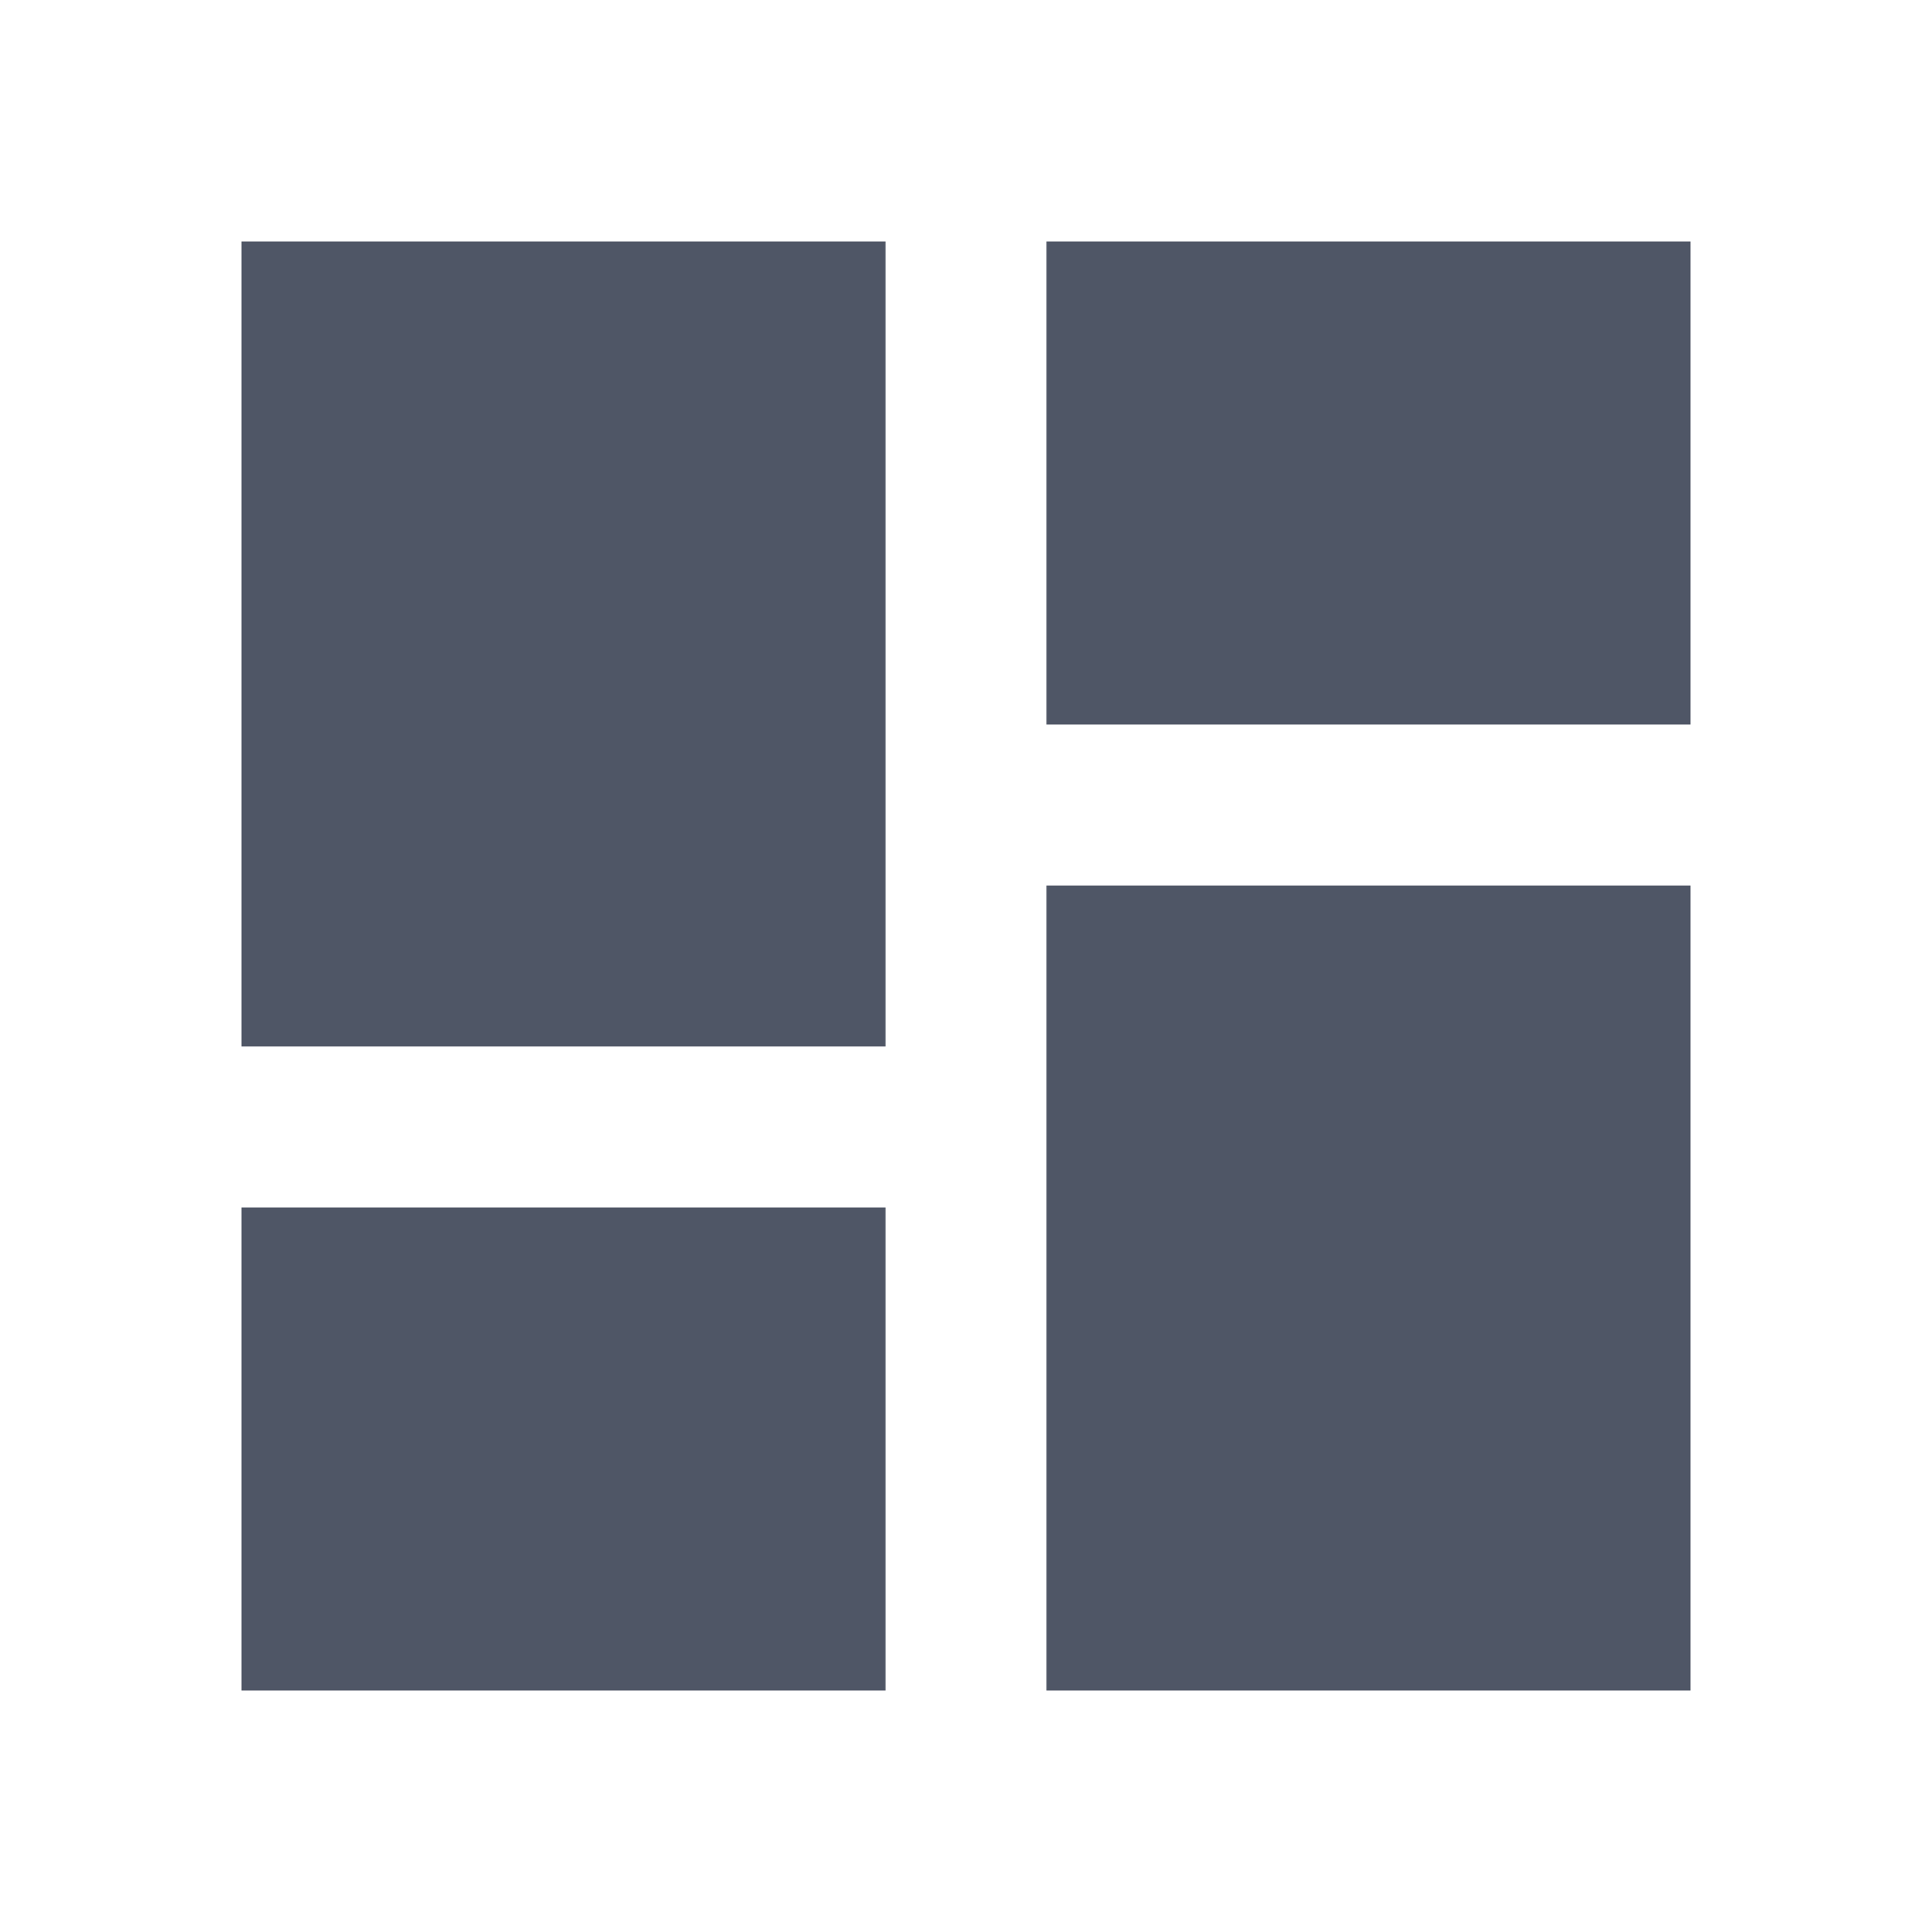
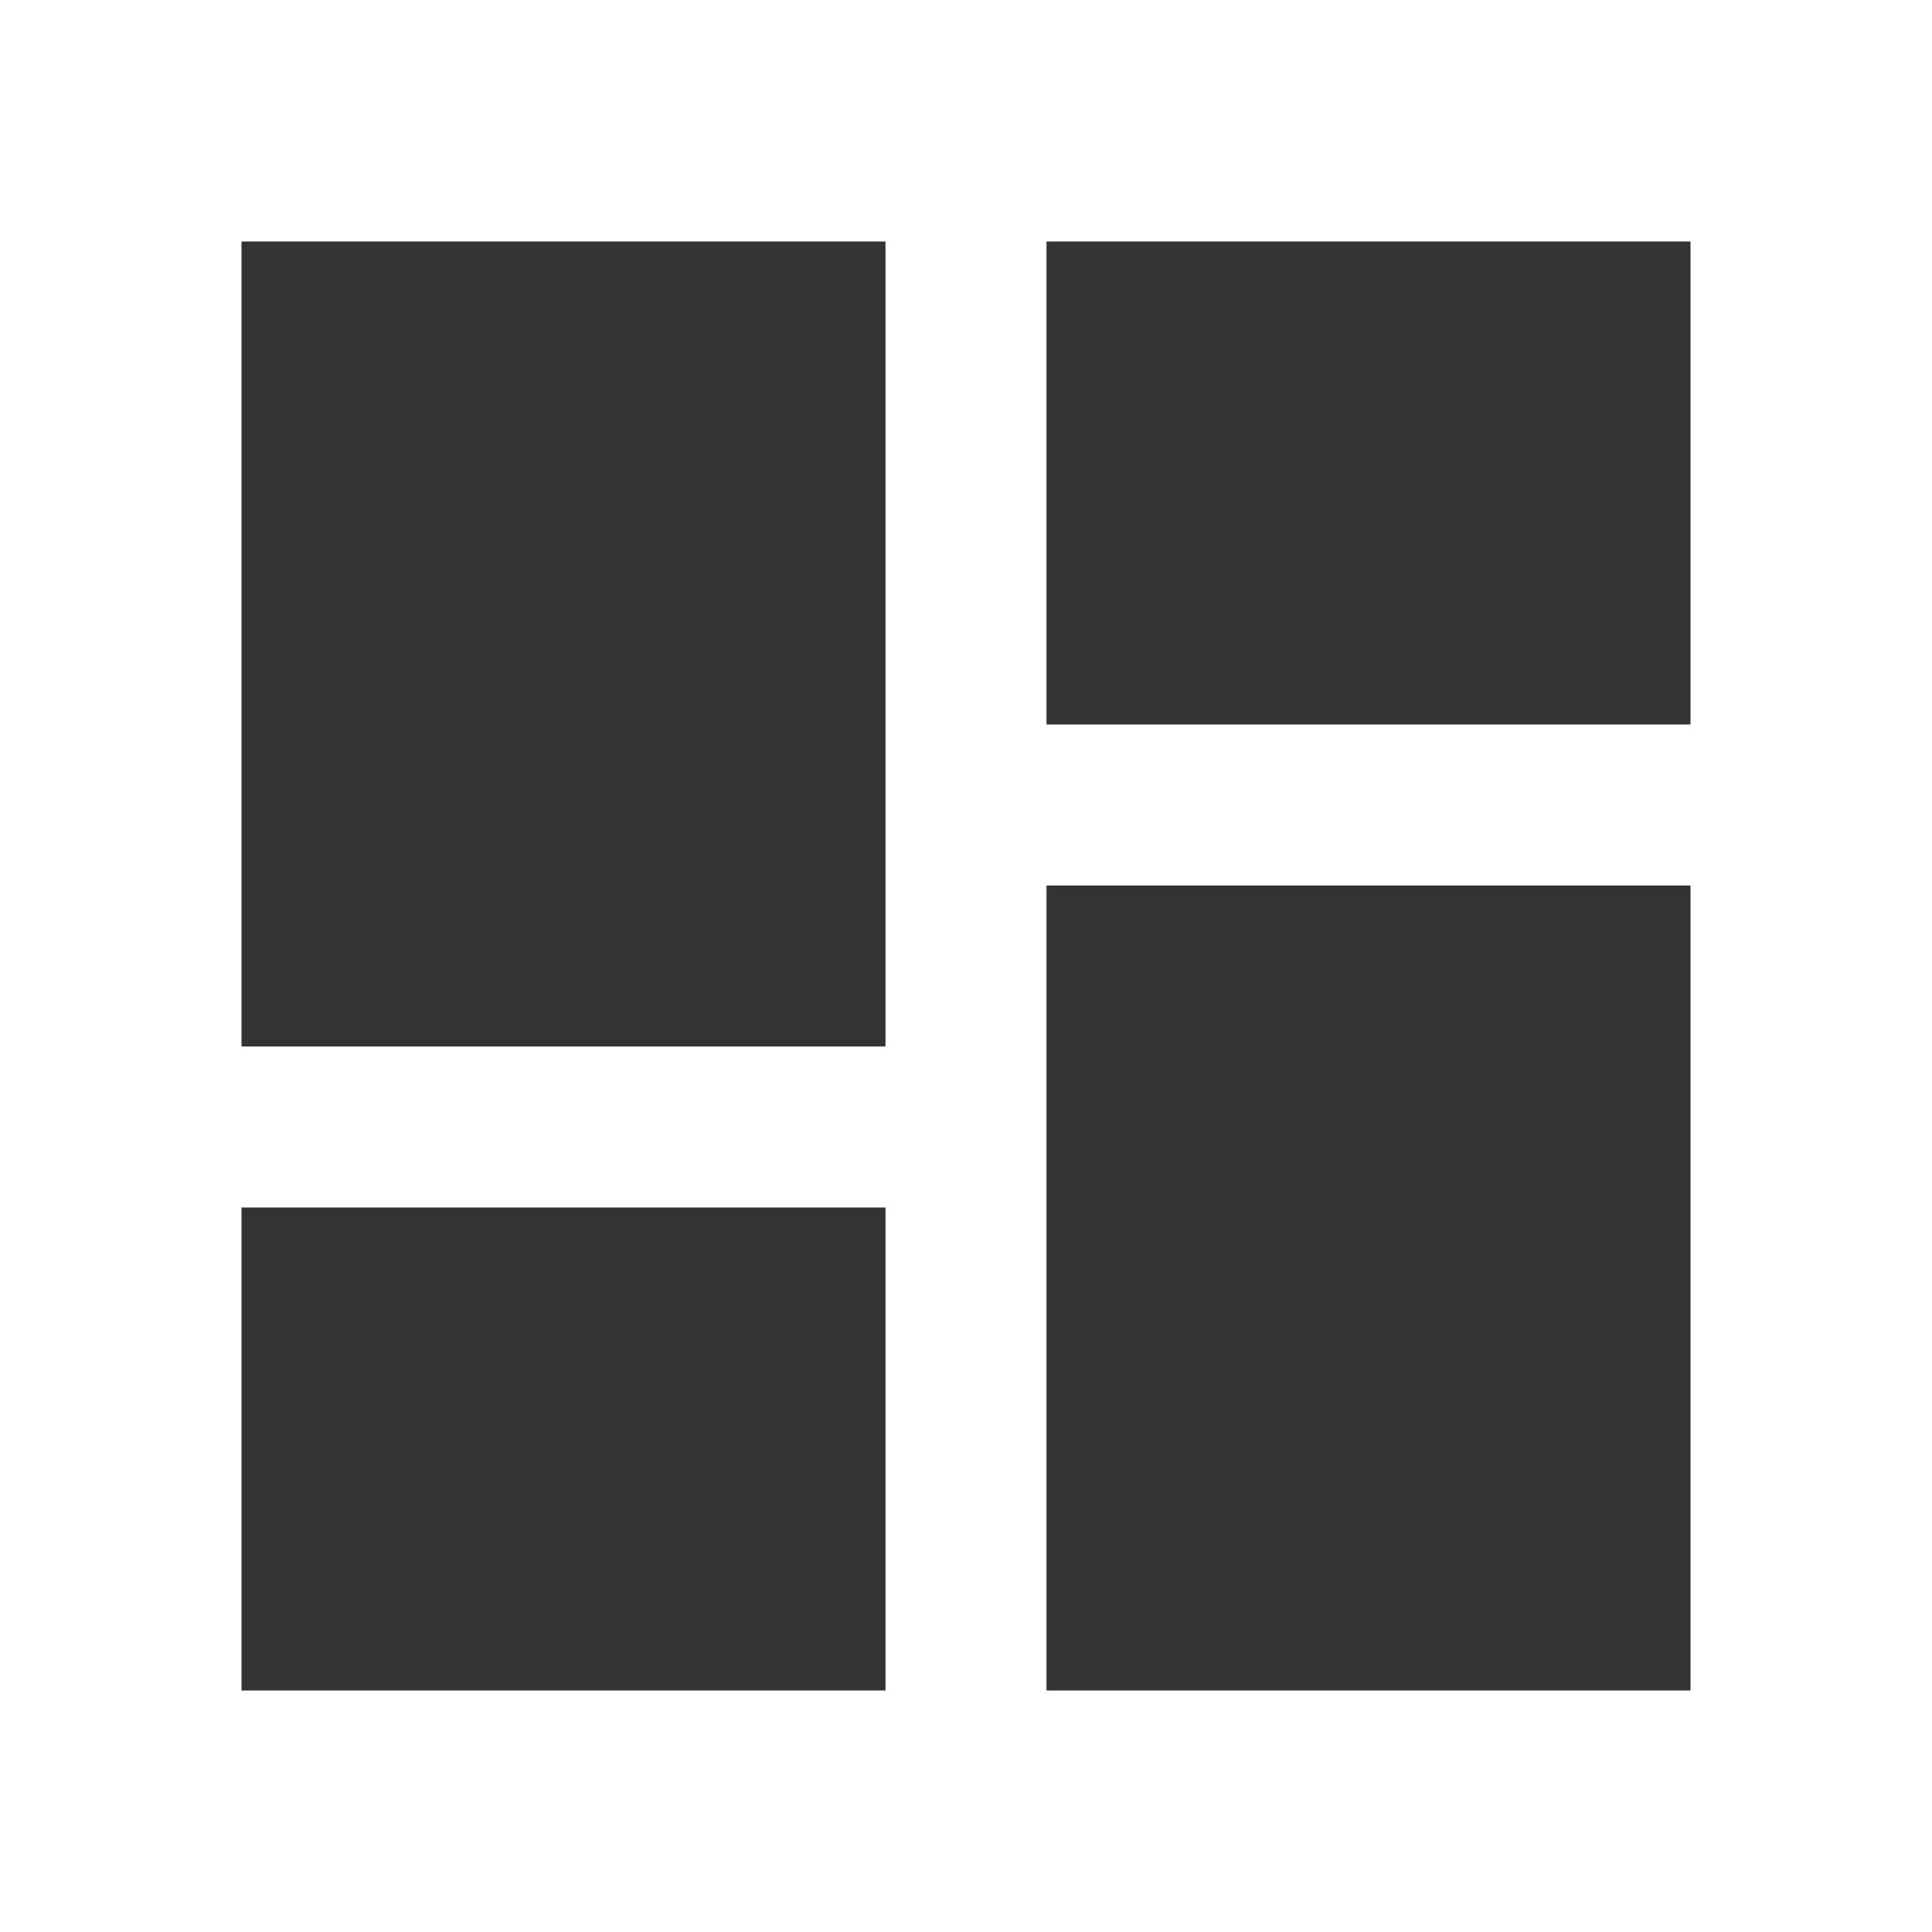
<svg xmlns="http://www.w3.org/2000/svg" version="1.1" id="Layer_1" x="0px" y="0px" viewBox="0 0 24 24" style="enable-background:new 0 0 24 24;" xml:space="preserve">
  <style type="text/css">
- 	.st0{fill:#4F5666;}
- </style>
+ 		.st0{fill:#333;}
+ 	</style>
  <path class="st0" d="M3,13h8V3H3V13z M3,21h8v-6H3V21z M13,21h8V11h-8V21z M13,3v6h8V3H13z" />
</svg>
